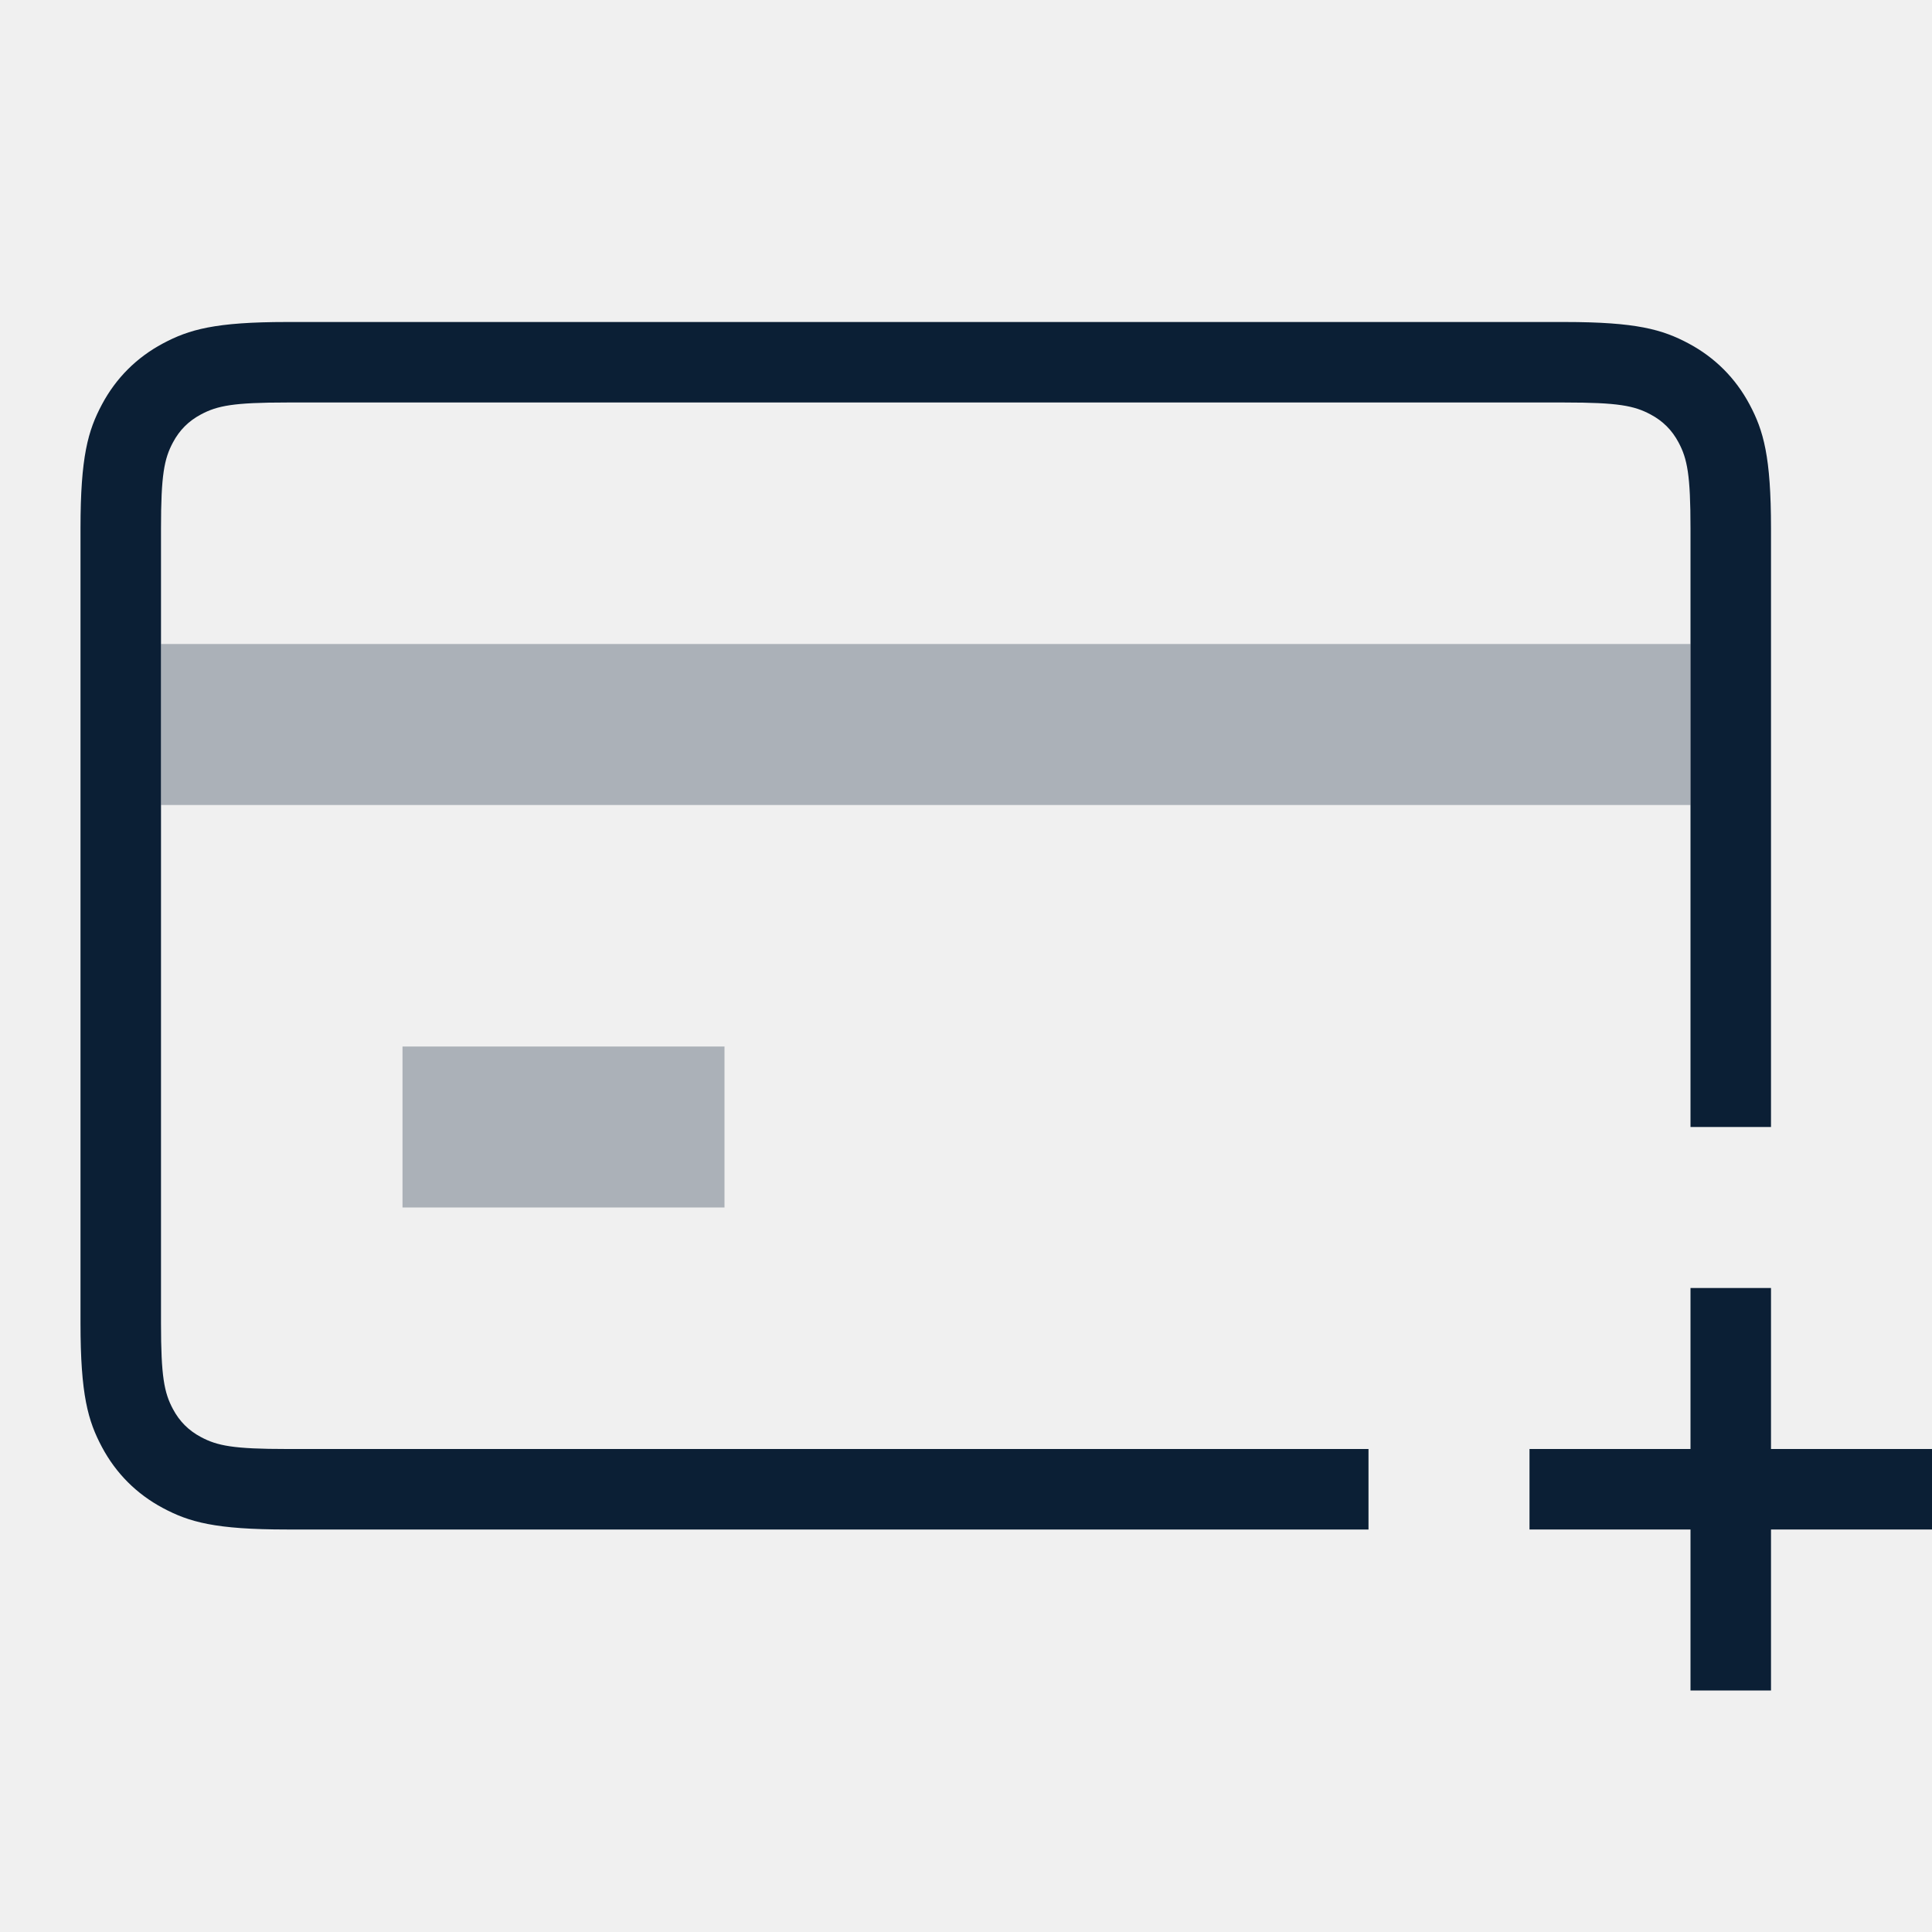
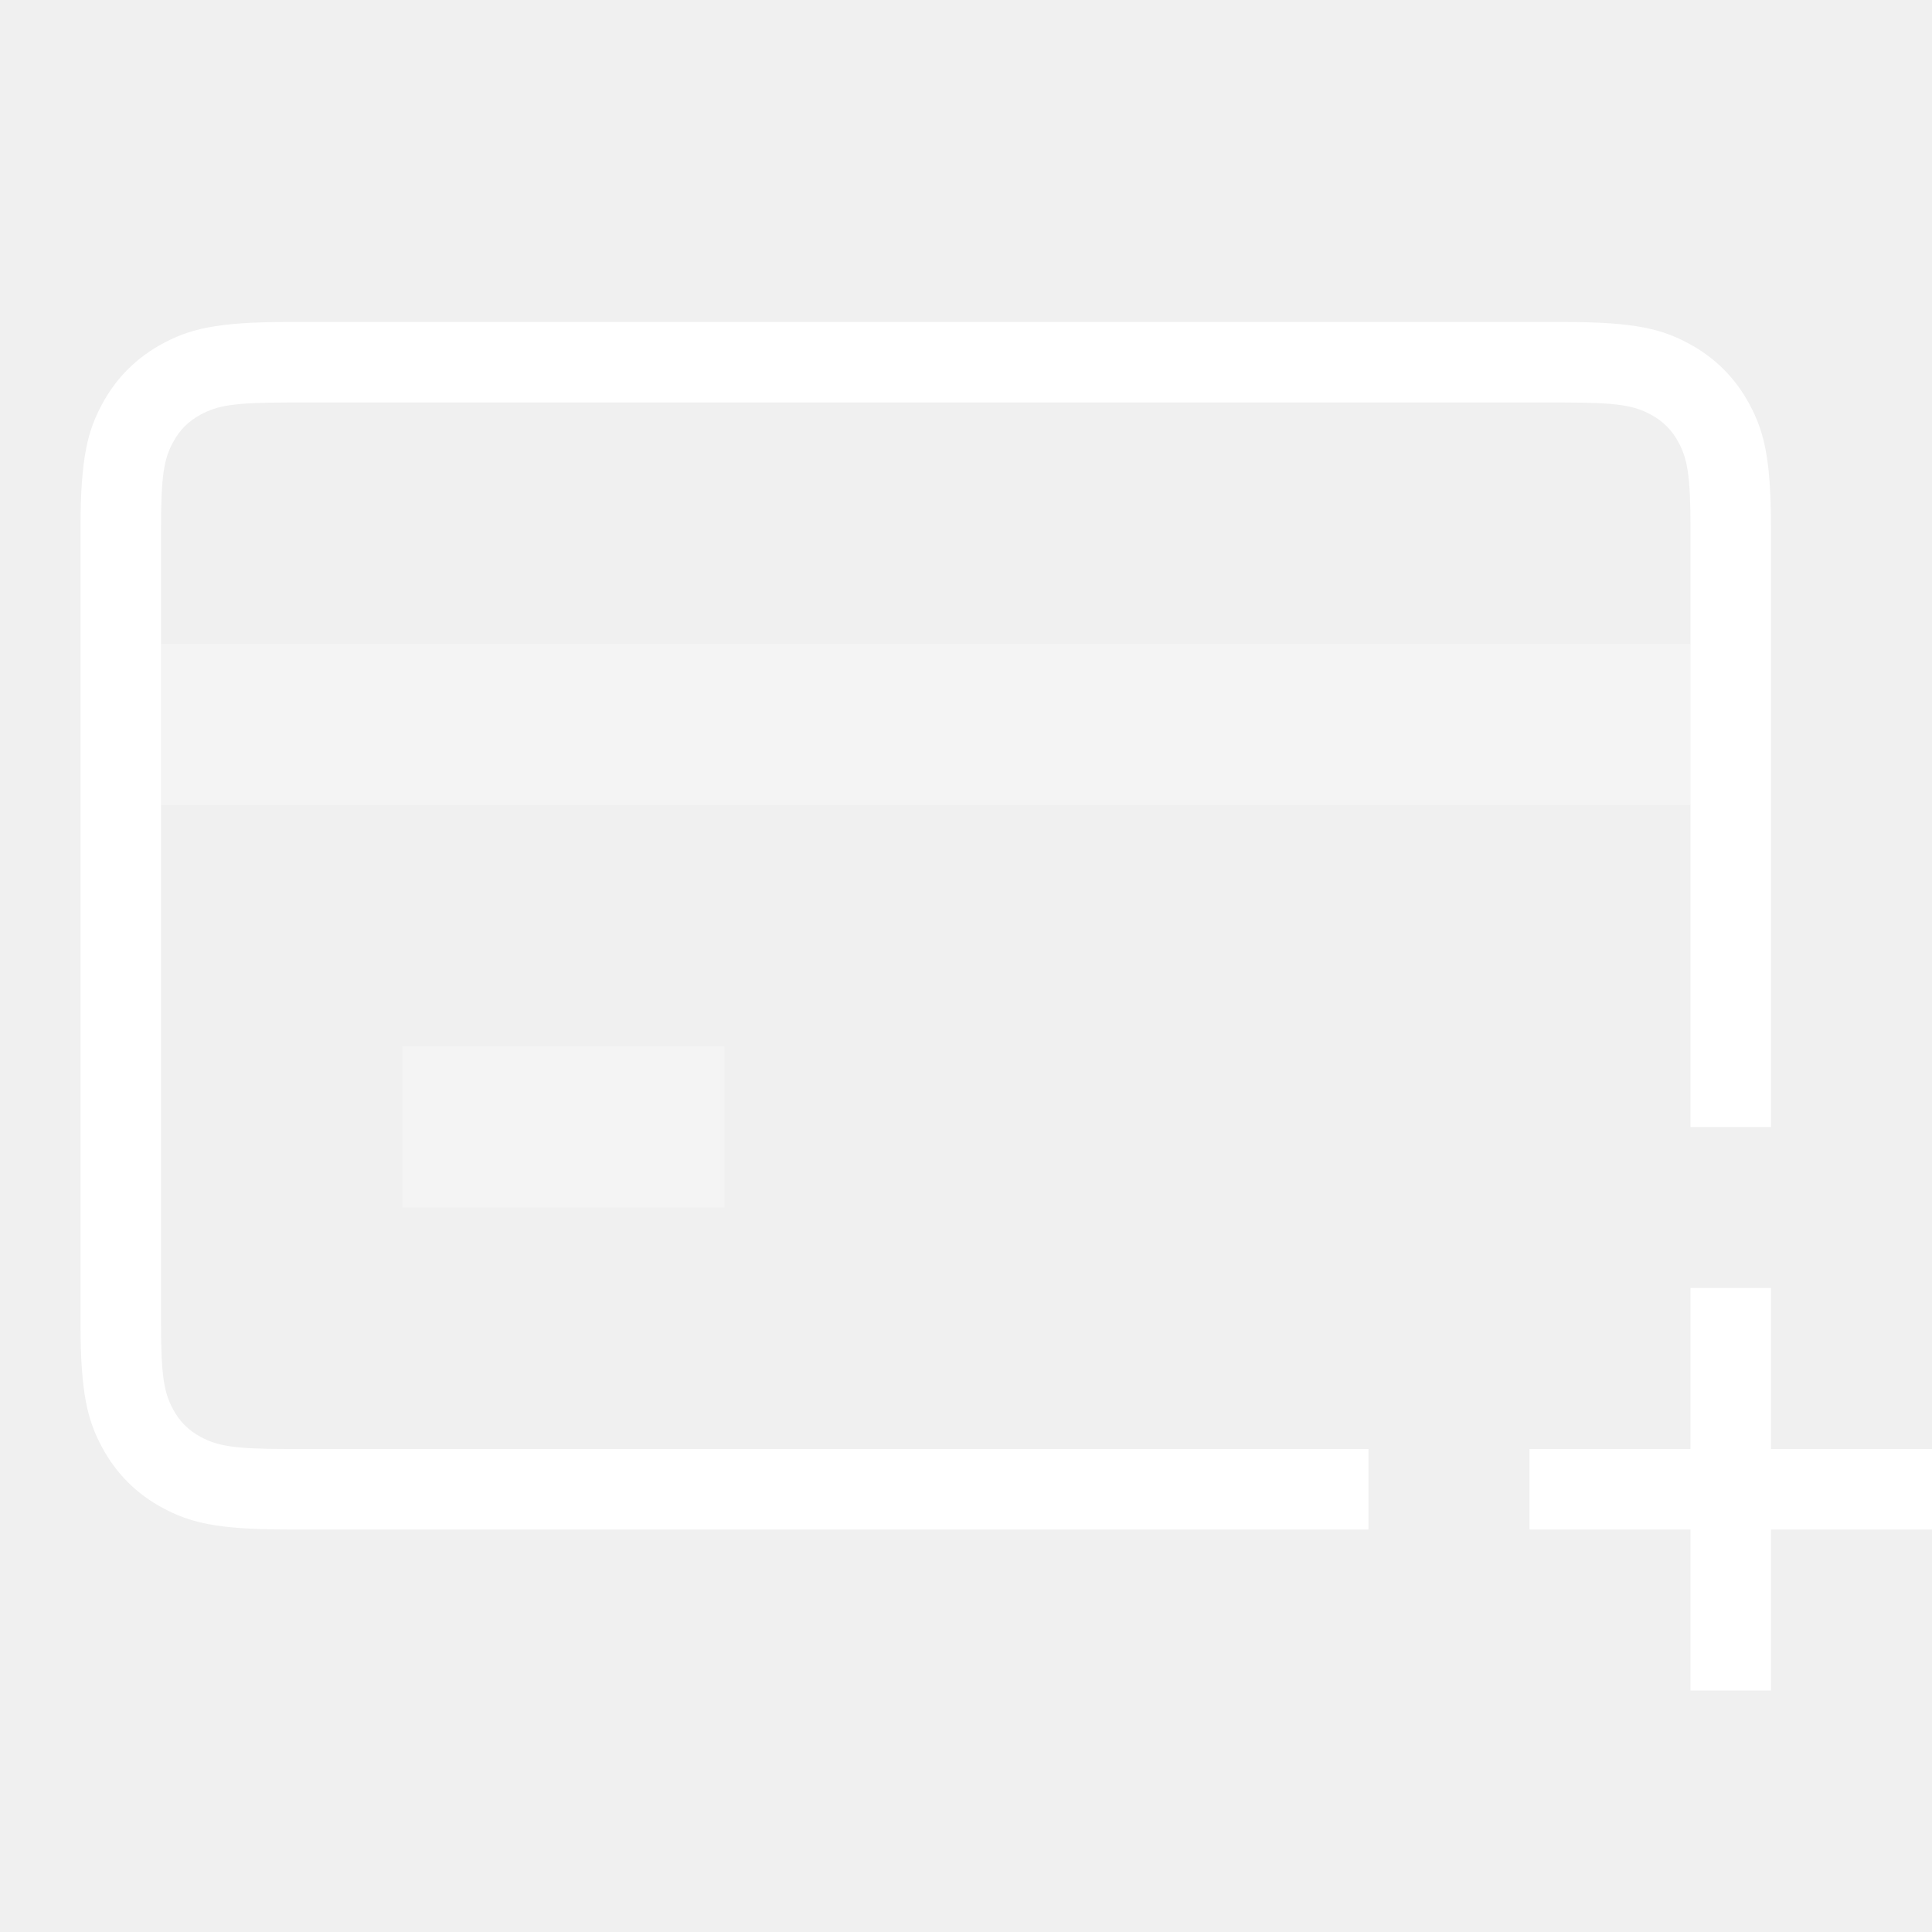
<svg xmlns="http://www.w3.org/2000/svg" width="24px" height="24px" viewBox="0 0 24 24" version="1.1">
  <defs />
  <g id="Page-1" stroke="none" stroke-width="1" fill="none" fill-rule="evenodd">
    <g id="add_new_card">
      <rect id="ph" x="0" y="0" width="24" height="24" />
-       <g id="Group-13" transform="translate(1, 4)" fill="#0B1F35" fill-rule="nonzero">
+       <g id="Group-13" transform="translate(1, 4)" fill="#FFFFFF" fill-rule="nonzero">
        <polygon id="Shape-Copy" points="21 17 21 15 23 15 23 14 21 14 21 12 20 12 20 14 18 14 18 15 20 15 20 17" />
        <rect id="shape" opacity="0.3" x="1" y="4" width="19" height="2" />
        <rect id="rect" opacity="0.3" x="4" y="9" width="4" height="2" />
        <path d="M21,10 L21,2.564 C21,1.672 20.907,1.349 20.733,1.023 C20.559,0.697 20.303,0.441 19.977,0.267 C19.651,0.093 19.328,0 18.436,0 L2.564,0 C1.672,0 1.349,0.093 1.023,0.267 C0.697,0.441 0.441,0.697 0.267,1.023 C0.093,1.349 0,1.672 0,2.564 L0,12.436 C0,13.328 0.093,13.651 0.267,13.977 C0.441,14.303 0.697,14.559 1.023,14.733 C1.349,14.907 1.672,15 2.564,15 L16,15 L16,14 L2.564,14 C1.902,14 1.7,13.961 1.495,13.851 C1.343,13.77 1.23,13.657 1.149,13.505 C1.039,13.3 1,13.098 1,12.436 L1,2.564 C1,1.902 1.039,1.7 1.149,1.495 C1.23,1.343 1.343,1.23 1.495,1.149 C1.7,1.039 1.902,1 2.564,1 L18.436,1 C19.098,1 19.3,1.039 19.505,1.149 C19.657,1.23 19.77,1.343 19.851,1.495 C19.961,1.7 20,1.902 20,2.564 L20,10 L21,10 Z" id="Combined-Shape" />
      </g>
    </g>
  </g>
</svg>
